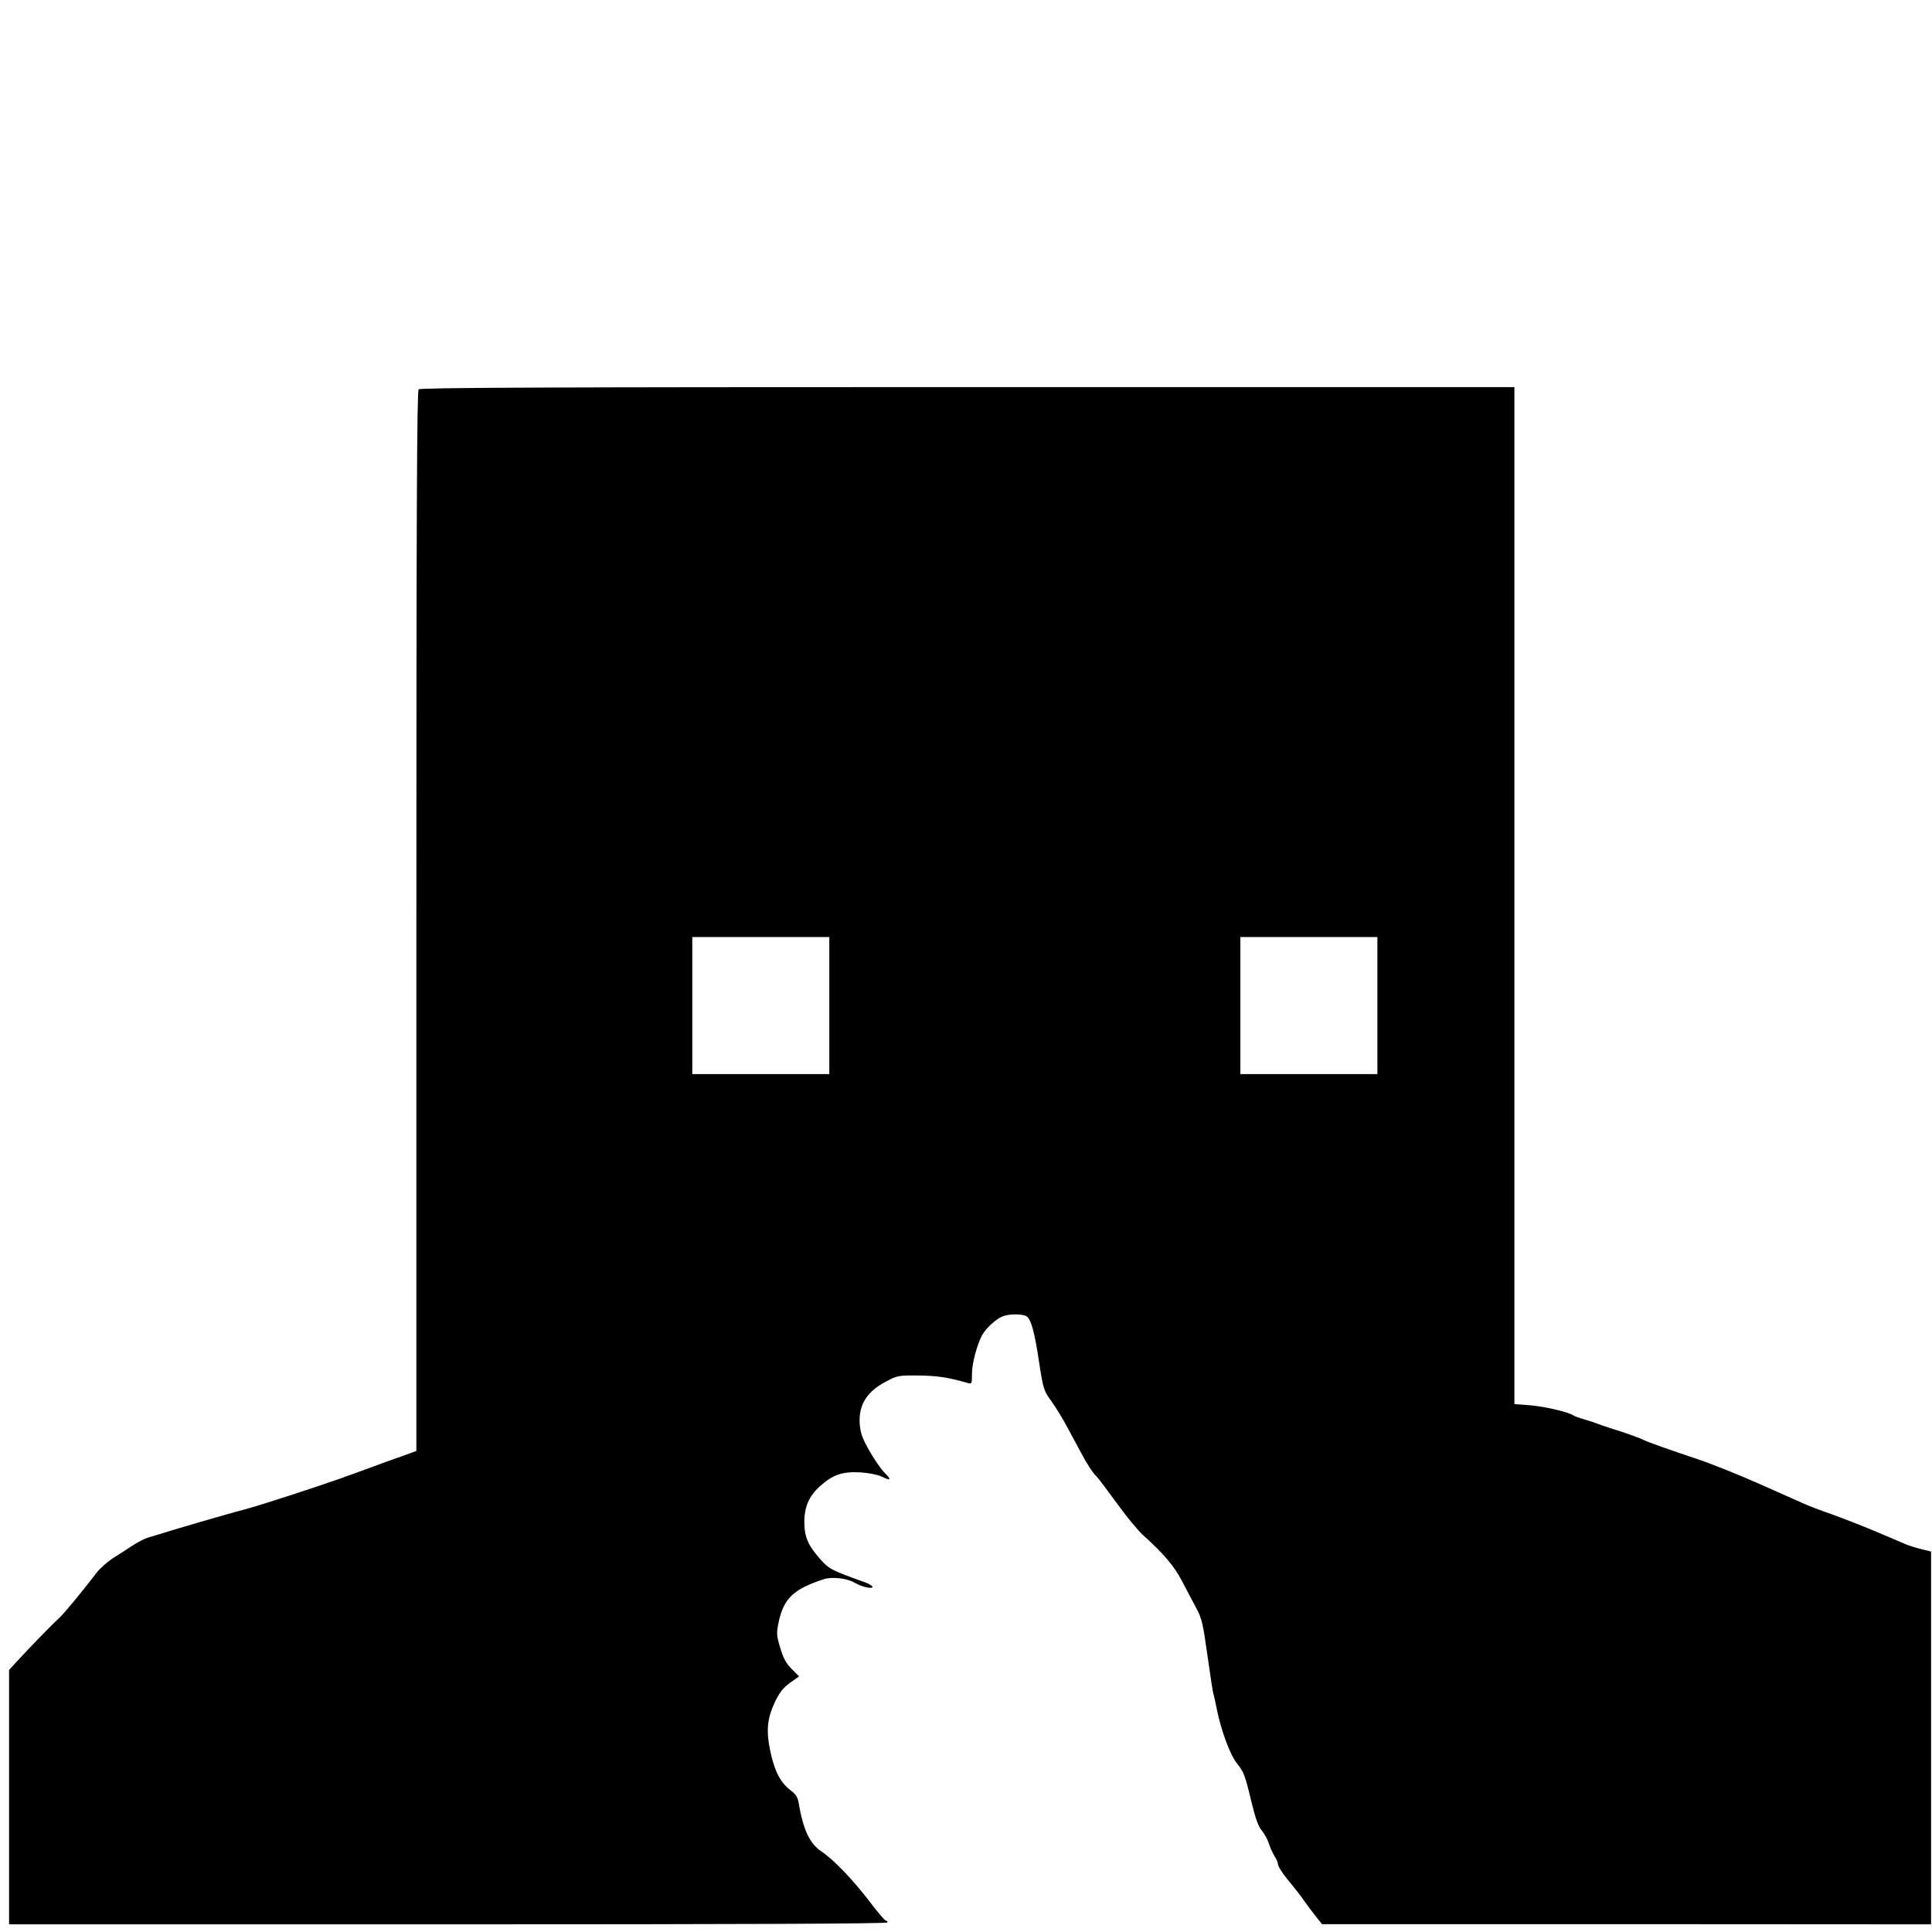
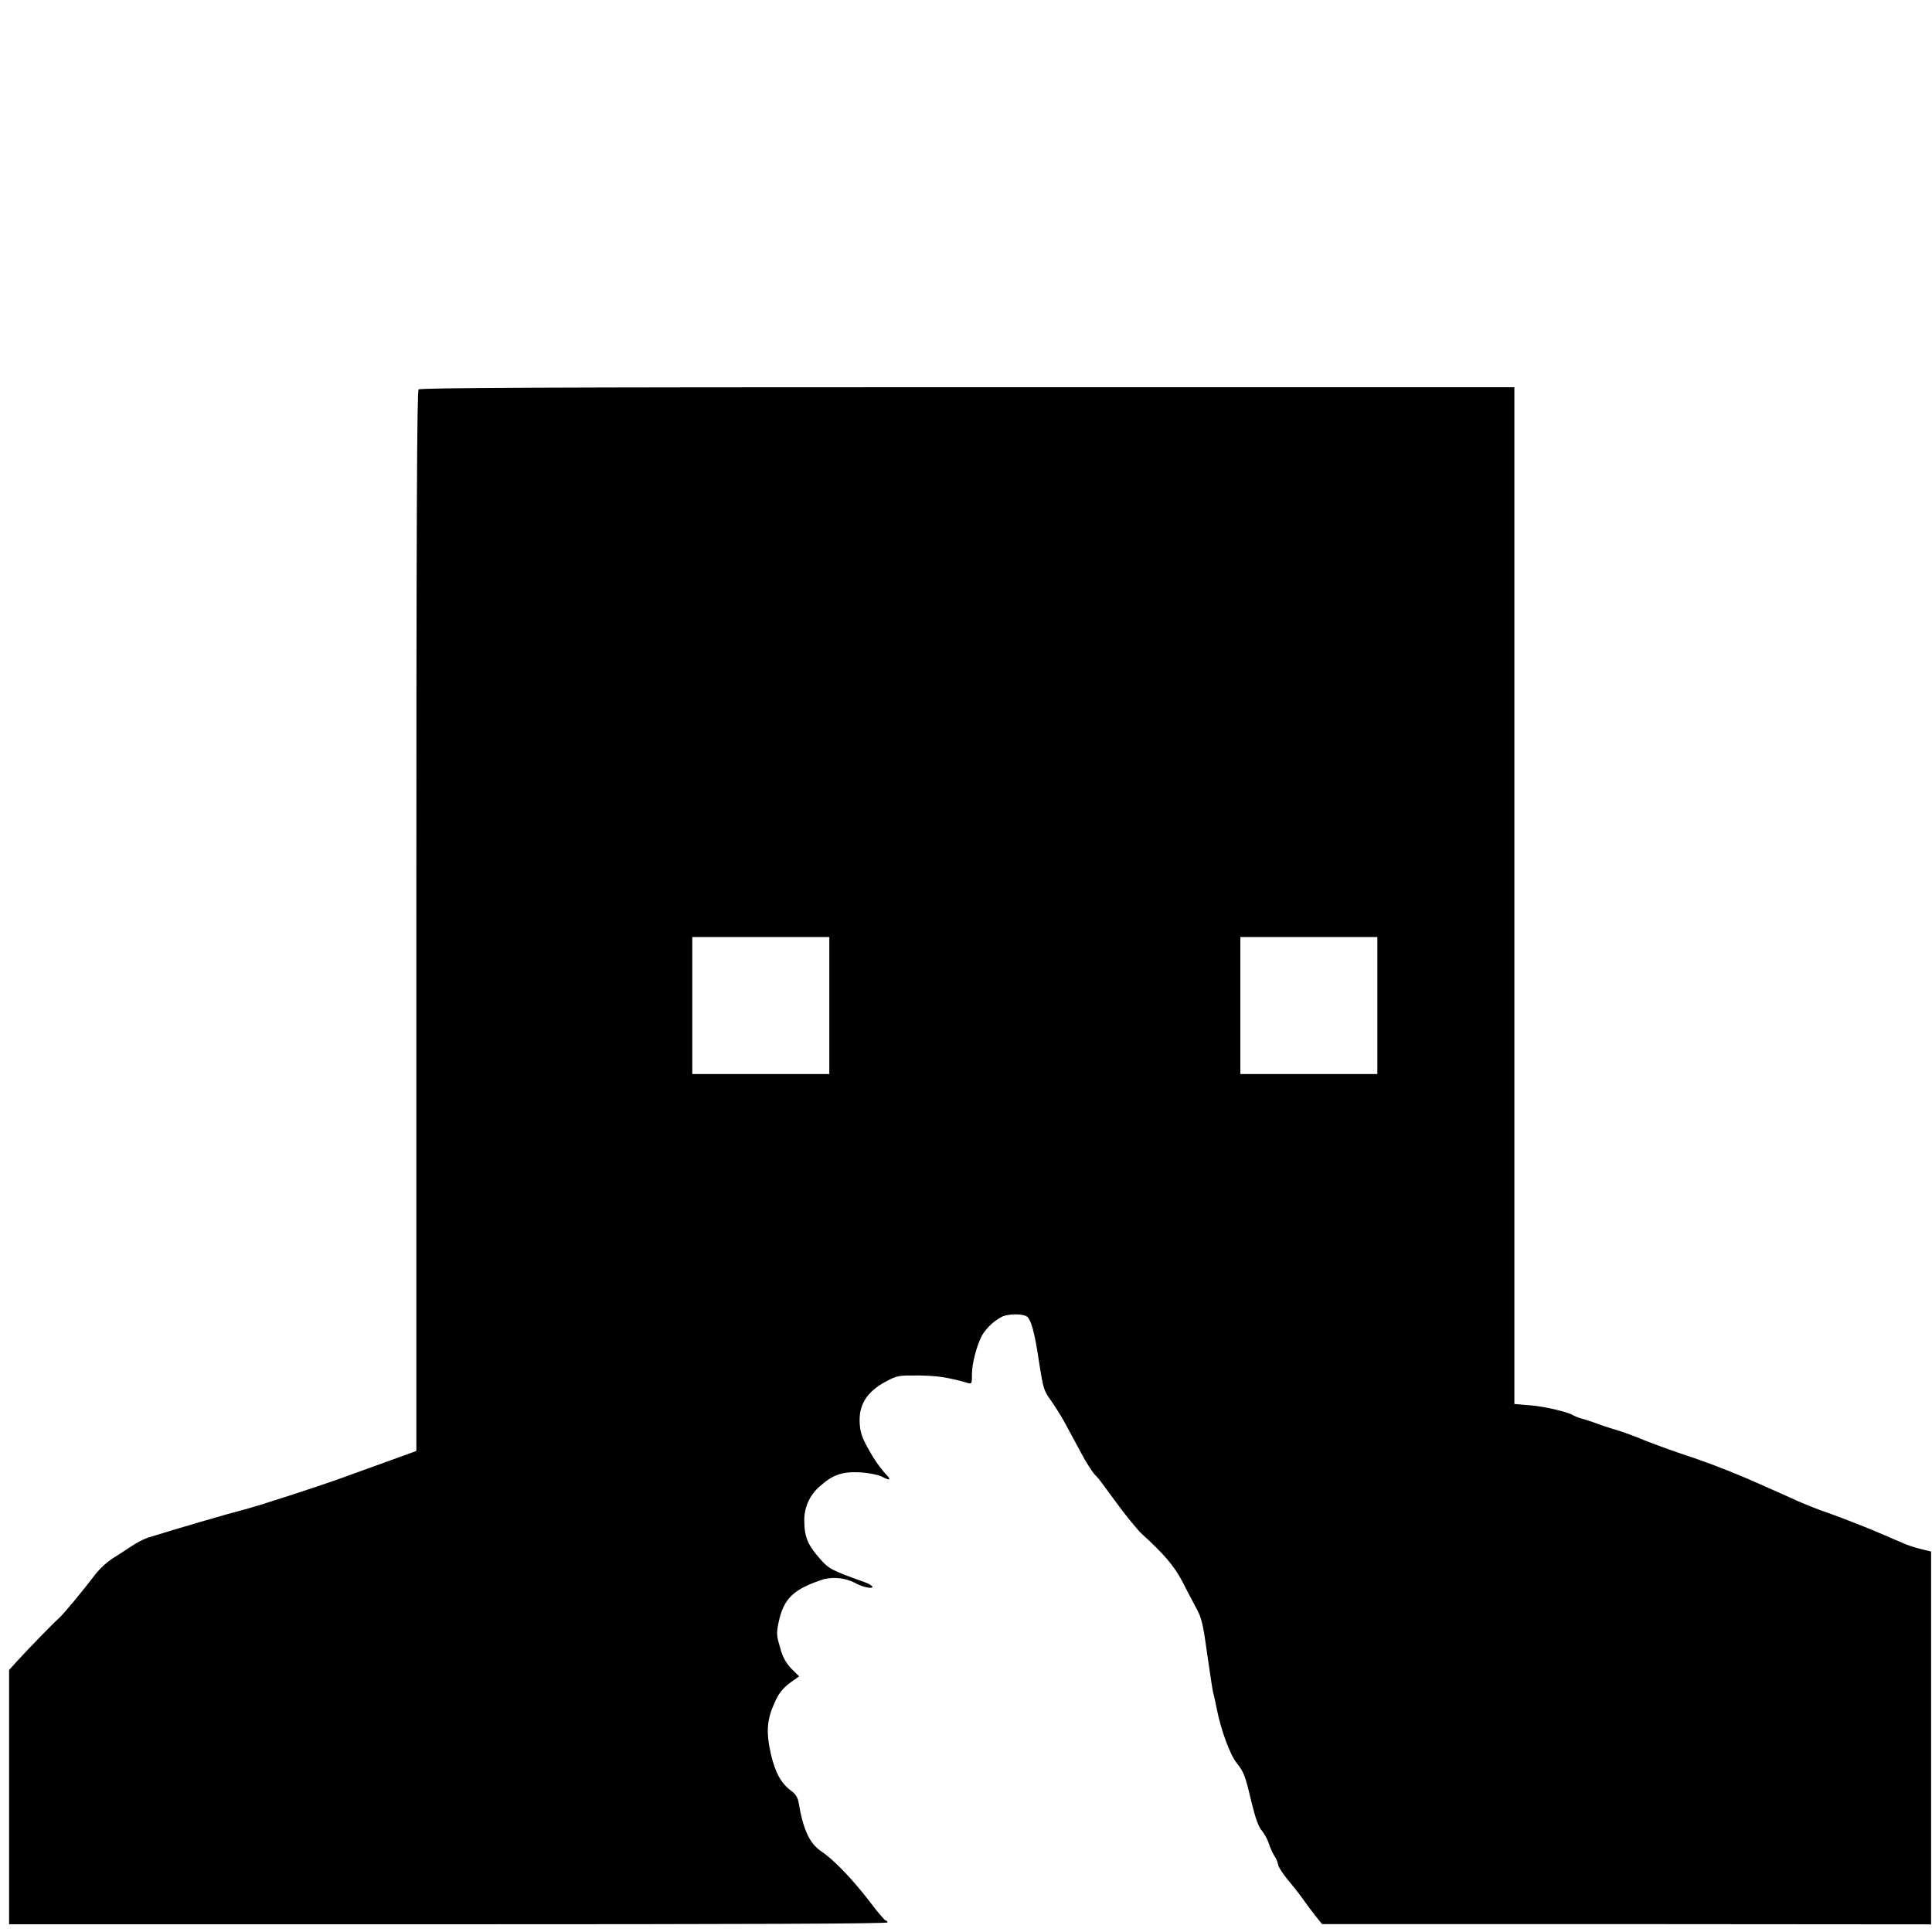
- <svg xmlns="http://www.w3.org/2000/svg" viewBox="0 0 24 24" version="1.1" id="svg1">
-   <defs id="defs1" />
-   <g transform="matrix(0.00233164,0,0,-0.00233164,0.1127304,23.90478)" stroke="none" id="g2">
-     <path d="m 2182,8178 c -9,-9 -12,-652 -12,-2834 V 2522 l -77,-28 c -43,-15 -114,-40 -158,-57 -44,-16 -96,-35 -115,-42 -19,-7 -51,-18 -70,-25 -122,-43 -399,-133 -475,-154 -122,-32 -374,-106 -539,-157 -16,-5 -52,-24 -80,-42 -28,-19 -75,-49 -104,-67 -29,-19 -67,-53 -85,-76 C 381,1762 292,1655 266,1631 234,1603 107,1472 41,1400 L 0,1355 V 678 0 h 2340 c 1553,0 2340,3 2340,10 0,6 -4,10 -9,10 -5,0 -44,45 -86,101 -92,120 -193,225 -258,268 -62,42 -97,116 -121,262 -4,24 -16,43 -36,58 -57,42 -87,96 -111,198 -27,121 -22,184 21,277 25,52 44,76 81,103 l 48,34 -39,39 c -29,29 -45,57 -61,112 -20,65 -21,78 -10,133 27,131 79,181 242,234 44,14 123,5 164,-19 37,-22 95,-35 95,-22 0,5 -19,17 -42,25 -176,63 -189,70 -234,120 -66,74 -86,118 -87,196 -1,83 24,142 83,195 69,62 119,79 215,74 46,-3 95,-13 113,-22 49,-25 56,-19 18,18 -19,19 -56,72 -82,118 -38,67 -48,94 -52,143 -7,102 37,173 142,228 58,31 66,32 171,31 97,-1 155,-9 263,-40 21,-6 22,-4 22,49 0,54 25,149 53,204 20,38 76,89 110,102 36,14 103,14 127,1 24,-13 44,-83 69,-254 21,-134 23,-142 65,-200 24,-34 61,-94 82,-134 22,-40 53,-99 71,-132 34,-65 70,-120 88,-135 6,-5 53,-68 105,-139 51,-71 114,-147 139,-170 112,-101 167,-165 210,-247 24,-46 58,-111 76,-144 29,-53 36,-82 60,-255 15,-107 29,-198 31,-201 2,-3 10,-41 19,-85 22,-110 70,-240 105,-284 39,-49 45,-65 79,-208 21,-86 37,-132 55,-152 13,-16 30,-46 37,-67 6,-21 20,-51 30,-68 11,-16 19,-36 19,-43 0,-15 30,-59 80,-118 19,-23 46,-58 60,-79 14,-20 41,-56 60,-80 l 35,-44 h 1623 l 1622,-1 v 993 993 l -52,13 c -29,7 -66,19 -83,26 -16,7 -88,37 -160,68 -71,30 -177,71 -235,92 -58,20 -123,45 -145,55 -22,10 -62,28 -90,40 -27,12 -88,39 -135,60 -118,53 -280,118 -364,145 -106,35 -244,84 -264,94 -20,11 -104,41 -182,65 -30,10 -64,21 -75,26 -11,4 -40,14 -65,21 -25,7 -49,16 -55,20 -26,18 -149,47 -227,54 l -88,7 V 5481 8190 H 5107 c -2252,0 -2916,-3 -2925,-12 z M 4370,4895 v -365 h -365 -365 v 365 365 h 365 365 z m 2920,0 v -365 h -365 -365 v 365 365 h 365 365 z" id="path1-2" />
-   </g>
+ <svg xmlns="http://www.w3.org/2000/svg" viewBox="0 0 24 24">
+   <path d="M5.2 4.837c-.02.02-.028 1.52-.028 6.607v6.58l-.18.066a92.565 92.565 0 0 0-.637.23c-.043.017-.118.042-.162.059-.284.1-.93.31-1.107.359-.285.074-.872.247-1.257.366a1.052 1.052 0 0 0-.187.098 8.606 8.606 0 0 1-.242.156.983.983 0 0 0-.198.177c-.2.261-.408.51-.47.567-.074.065-.37.37-.524.538l-.095.105v3.159h5.456c3.62 0 5.456-.006 5.456-.023 0-.014-.01-.023-.021-.023-.012 0-.103-.105-.2-.235-.215-.28-.45-.525-.602-.625-.145-.098-.226-.27-.282-.611a.205.205 0 0 0-.084-.135c-.133-.098-.203-.224-.26-.462-.062-.282-.05-.429.05-.646a.545.545 0 0 1 .189-.24l.112-.08-.091-.09a.536.536 0 0 1-.143-.261c-.046-.152-.049-.182-.023-.31.063-.306.184-.423.564-.546a.573.573 0 0 1 .383.044c.086.051.221.082.221.051 0-.011-.044-.04-.098-.058-.41-.147-.44-.163-.545-.28-.154-.172-.2-.275-.203-.457a.55.55 0 0 1 .193-.454c.161-.145.278-.184.502-.173.107.007.221.03.263.051.114.059.13.045.042-.041a1.635 1.635 0 0 1-.191-.276c-.089-.156-.112-.219-.121-.333-.017-.238.086-.403.33-.532.136-.072.155-.074.4-.072.226.002.36.021.613.093.049.014.051.01.051-.114 0-.126.058-.347.124-.476a.64.64 0 0 1 .256-.237c.084-.033.24-.033.296-.003.056.03.103.194.161.593.05.312.054.33.152.466.056.08.142.219.19.312.052.094.124.231.166.308.08.152.164.28.206.315.014.011.123.158.244.324.12.165.266.343.325.396.26.236.389.385.49.576.055.107.134.259.176.336.068.124.084.191.14.595.035.249.068.461.073.468.004.007.023.096.044.198.051.257.163.56.245.663.09.114.105.151.184.485.049.2.086.307.128.354.03.037.07.107.086.156a.816.816 0 0 0 .07.159.26.26 0 0 1 .045.1c0 .035.07.138.186.275.044.054.107.135.14.184.033.047.096.13.14.187l.082.102h3.784l3.782.003v-4.631l-.122-.03a1.625 1.625 0 0 1-.193-.06c-.037-.017-.205-.087-.373-.16-.166-.07-.413-.165-.548-.214a5.294 5.294 0 0 1-.548-.221l-.315-.14a10.252 10.252 0 0 0-.848-.338 10.869 10.869 0 0 1-.616-.22 3.79 3.79 0 0 0-.424-.151c-.07-.023-.15-.049-.175-.06a2.442 2.442 0 0 0-.152-.05.684.684 0 0 1-.128-.046c-.06-.042-.347-.11-.53-.126l-.205-.017V4.81H12.02c-5.25 0-6.799.007-6.82.028zm5.102 7.654v.851H8.6V11.64h1.702zm6.808 0v.851h-1.702V11.64h1.702z" />
</svg>
